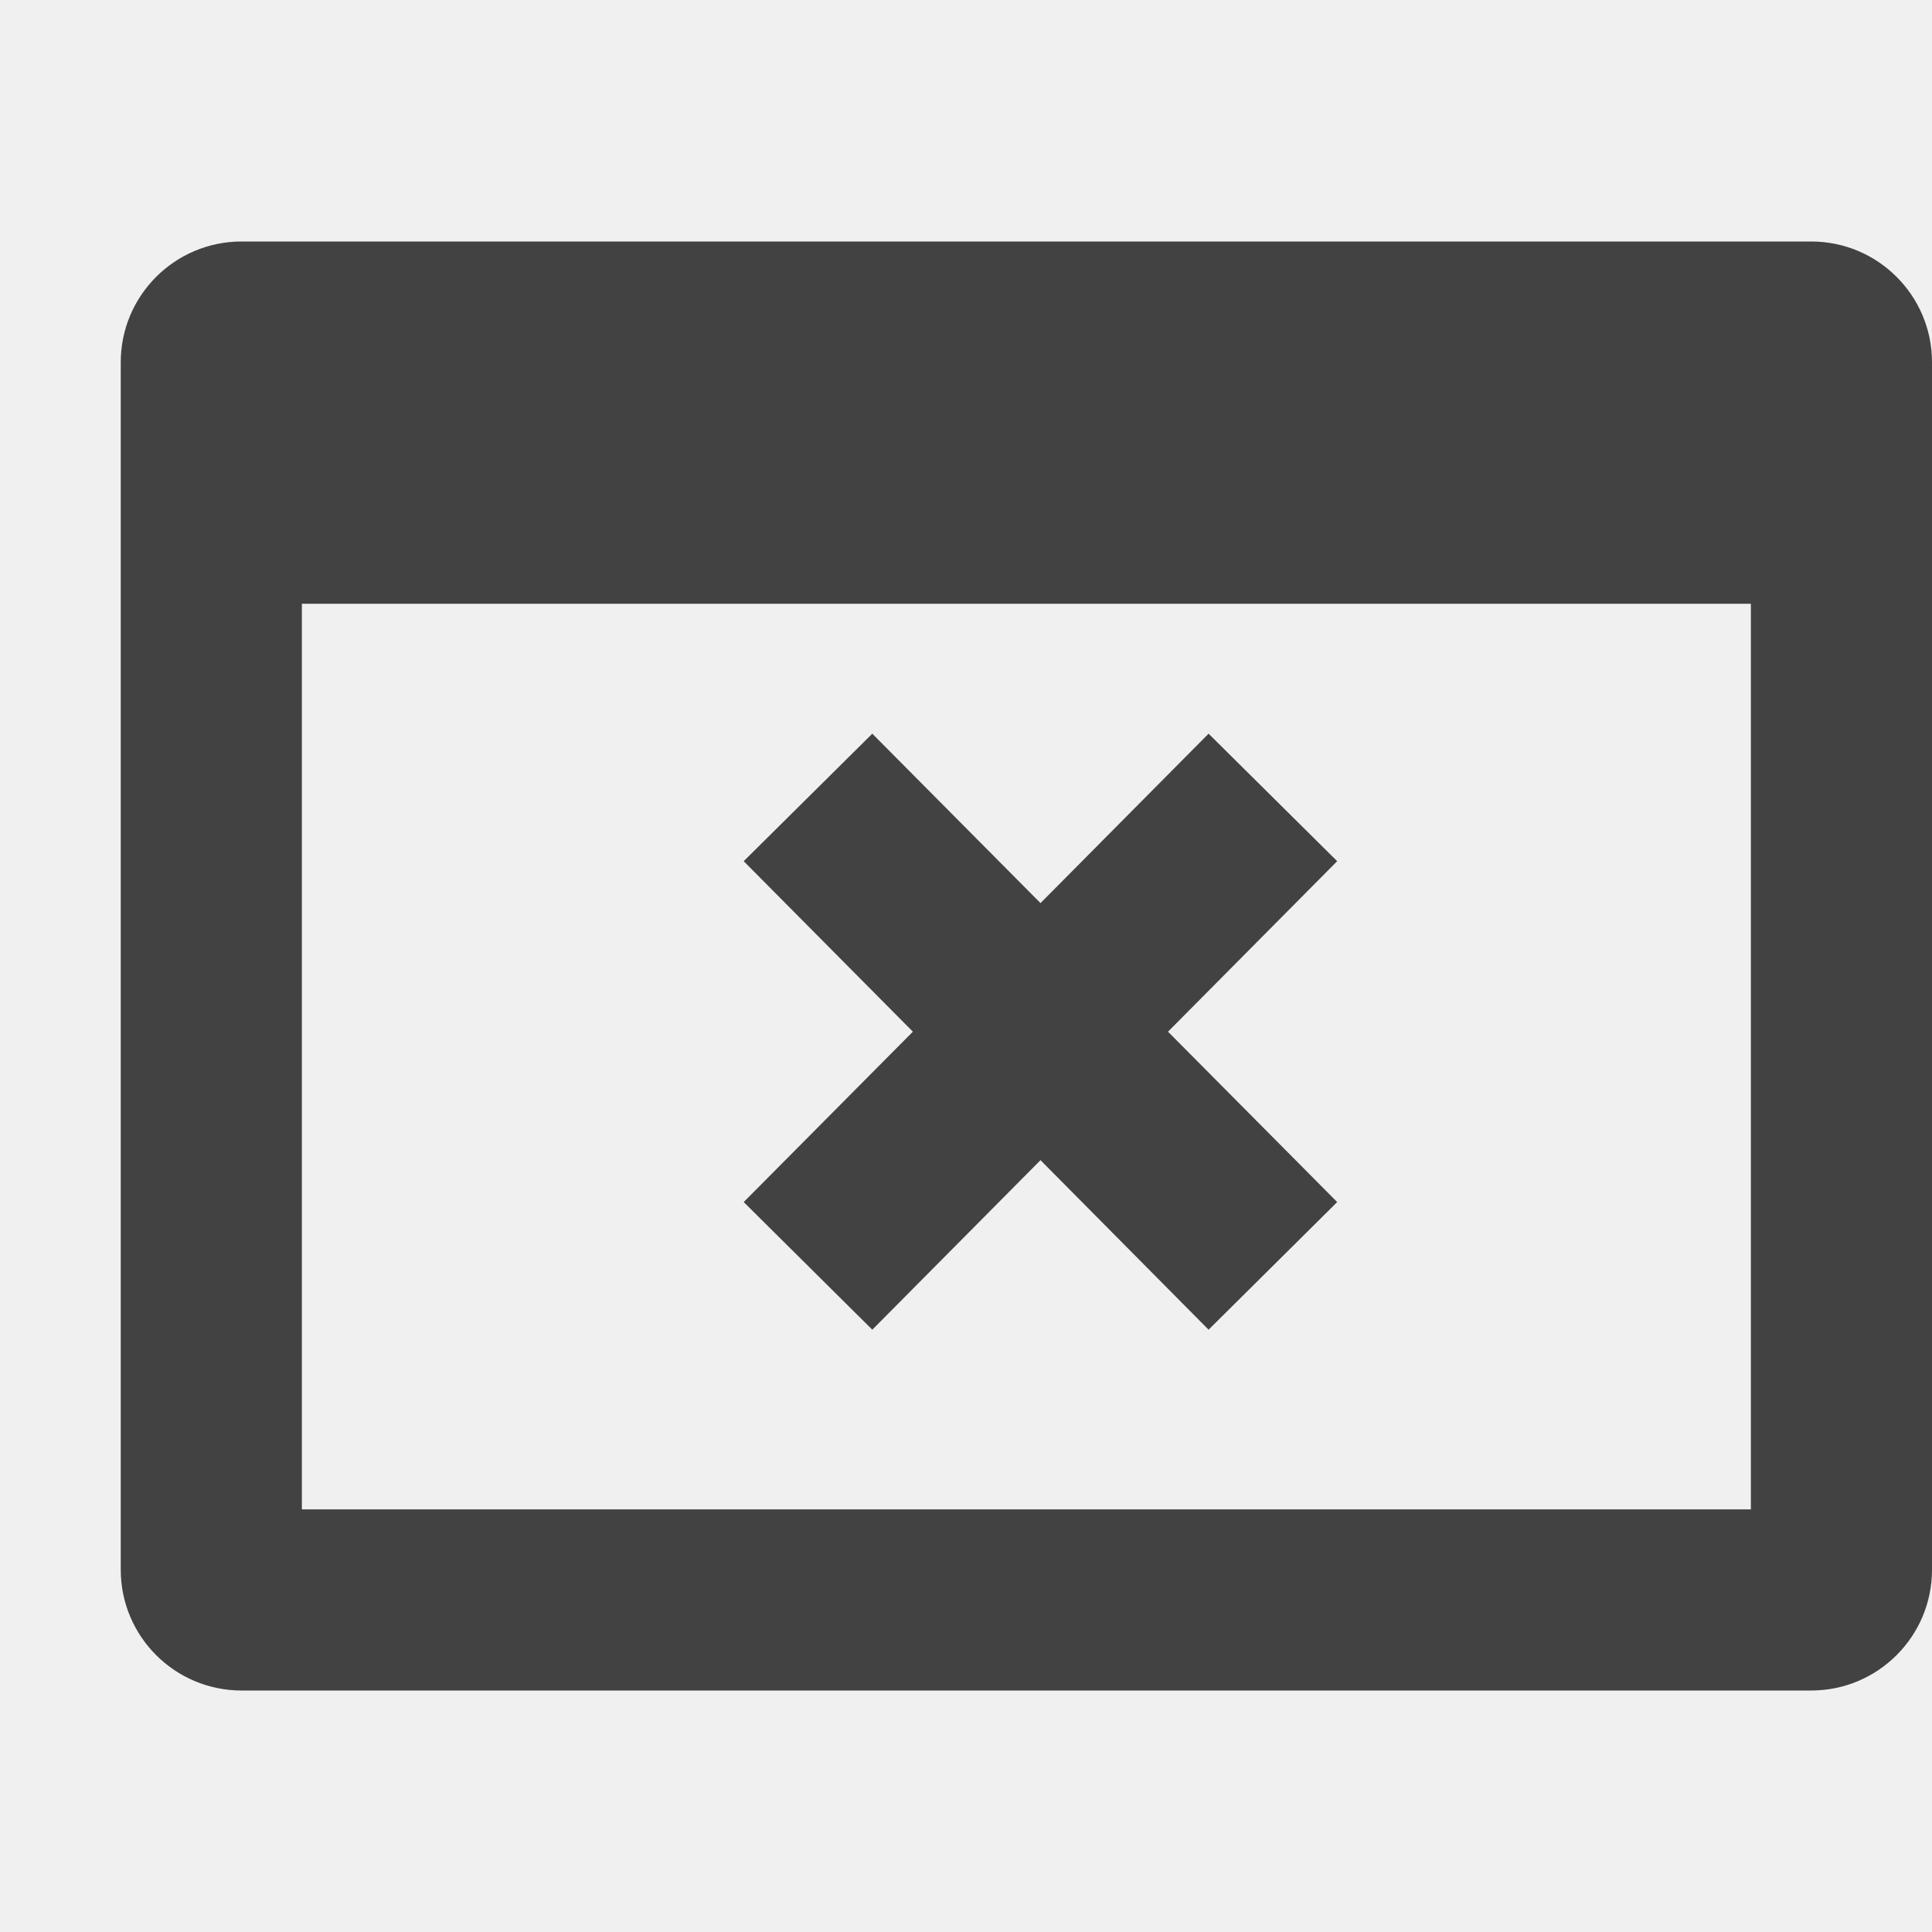
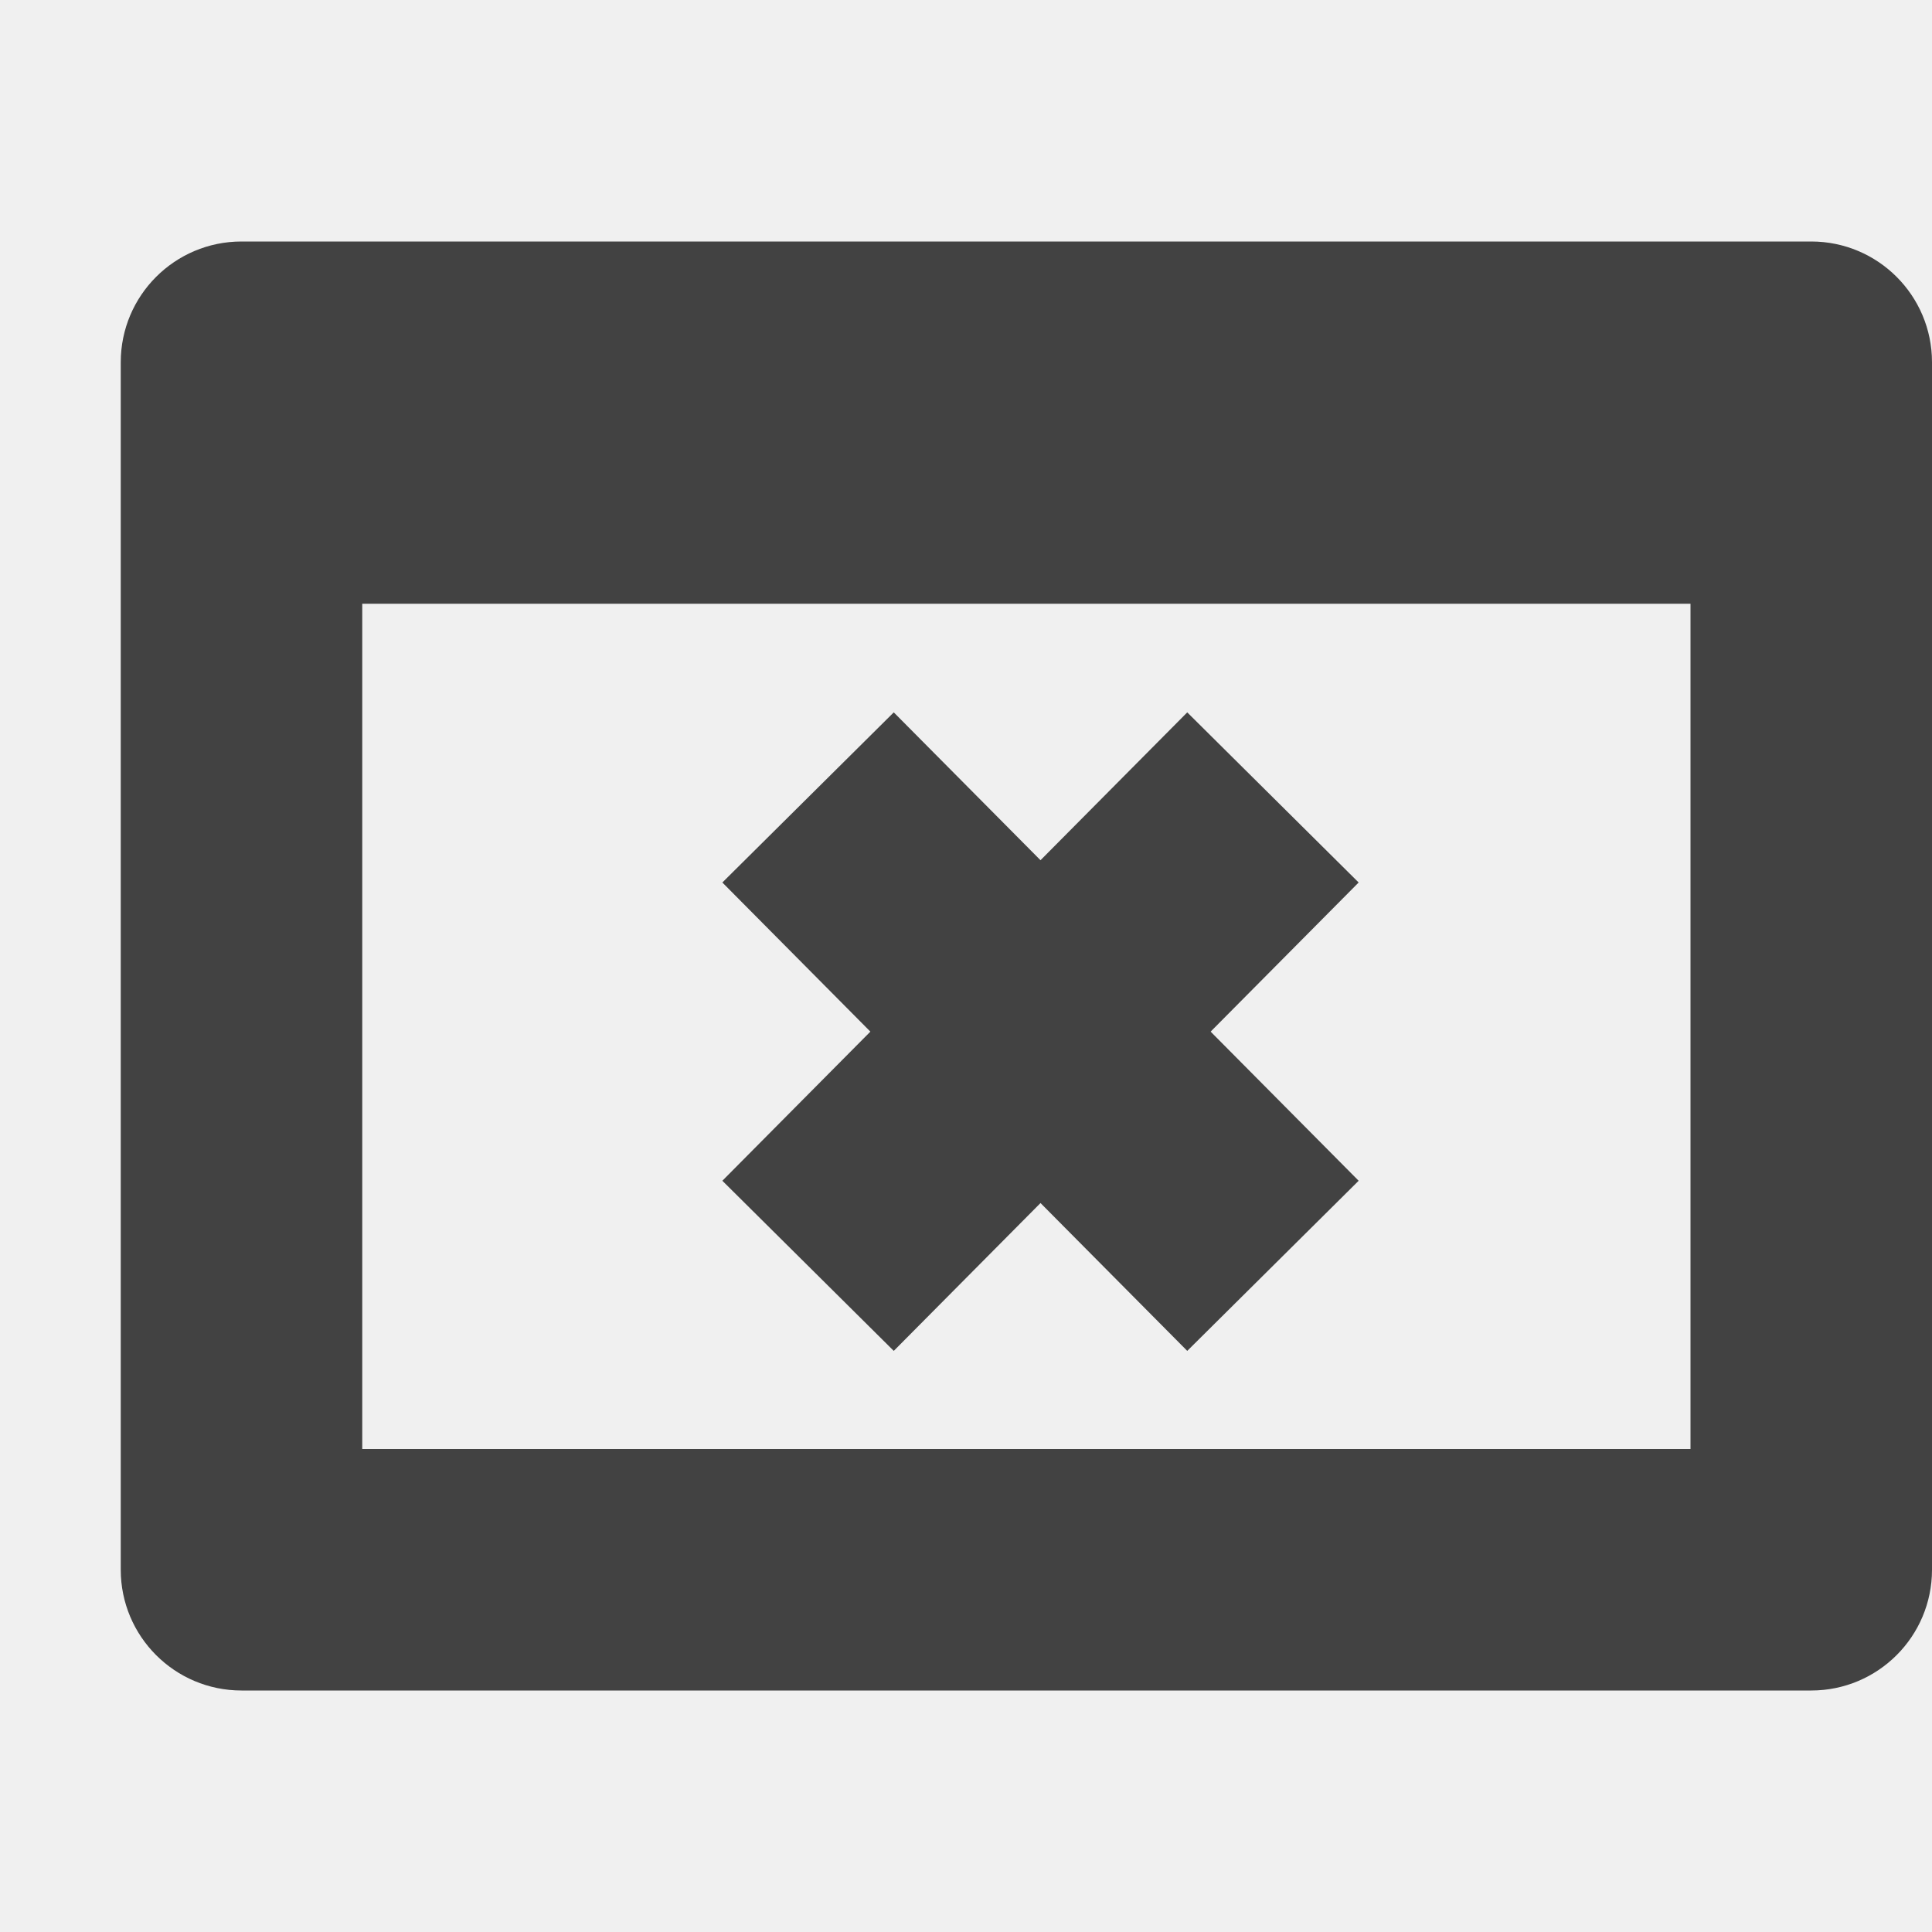
<svg xmlns="http://www.w3.org/2000/svg" width="16" height="16" viewBox="0 0 16 16" fill="none">
-   <path fill-rule="evenodd" clip-rule="evenodd" d="M2.5 5V12.5H14.5V5L2.5 5ZM1 3C1 2.448 1.448 2 2 2H15C15.552 2 16 2.448 16 3V13C16 13.552 15.552 14 15 14H2C1.448 14 1 13.552 1 13V3Z" fill="#424242" />
-   <path fill-rule="evenodd" clip-rule="evenodd" d="M9.673 8.544L11.074 7.132L10.009 6.076L8.617 7.479L7.224 6.076L6.159 7.132L7.56 8.544L6.159 9.955L7.224 11.012L8.617 9.608L10.009 11.012L11.074 9.955L9.673 8.544Z" fill="#424242" />
+   <mask id="path-1-inside-1" fill="white">
+     <rect x="1" y="2" width="15" height="12" rx="1" />
+   </mask>
+   <rect x="1" y="2" width="15" height="12" rx="1" stroke="#424242" stroke-width="4" mask="url(#path-1-inside-1)" />
+   <path d="M2.071 4L14.5 4" stroke="#424242" stroke-width="2" />
+   <path d="M6.692 10.483L10.542 6.604" stroke="#424242" stroke-width="2" stroke-miterlimit="1" stroke-linejoin="bevel" />
+   <path d="M6.692 6.604L10.542 10.483" stroke="#424242" stroke-width="2" stroke-miterlimit="1" stroke-linejoin="bevel" />
</svg>
